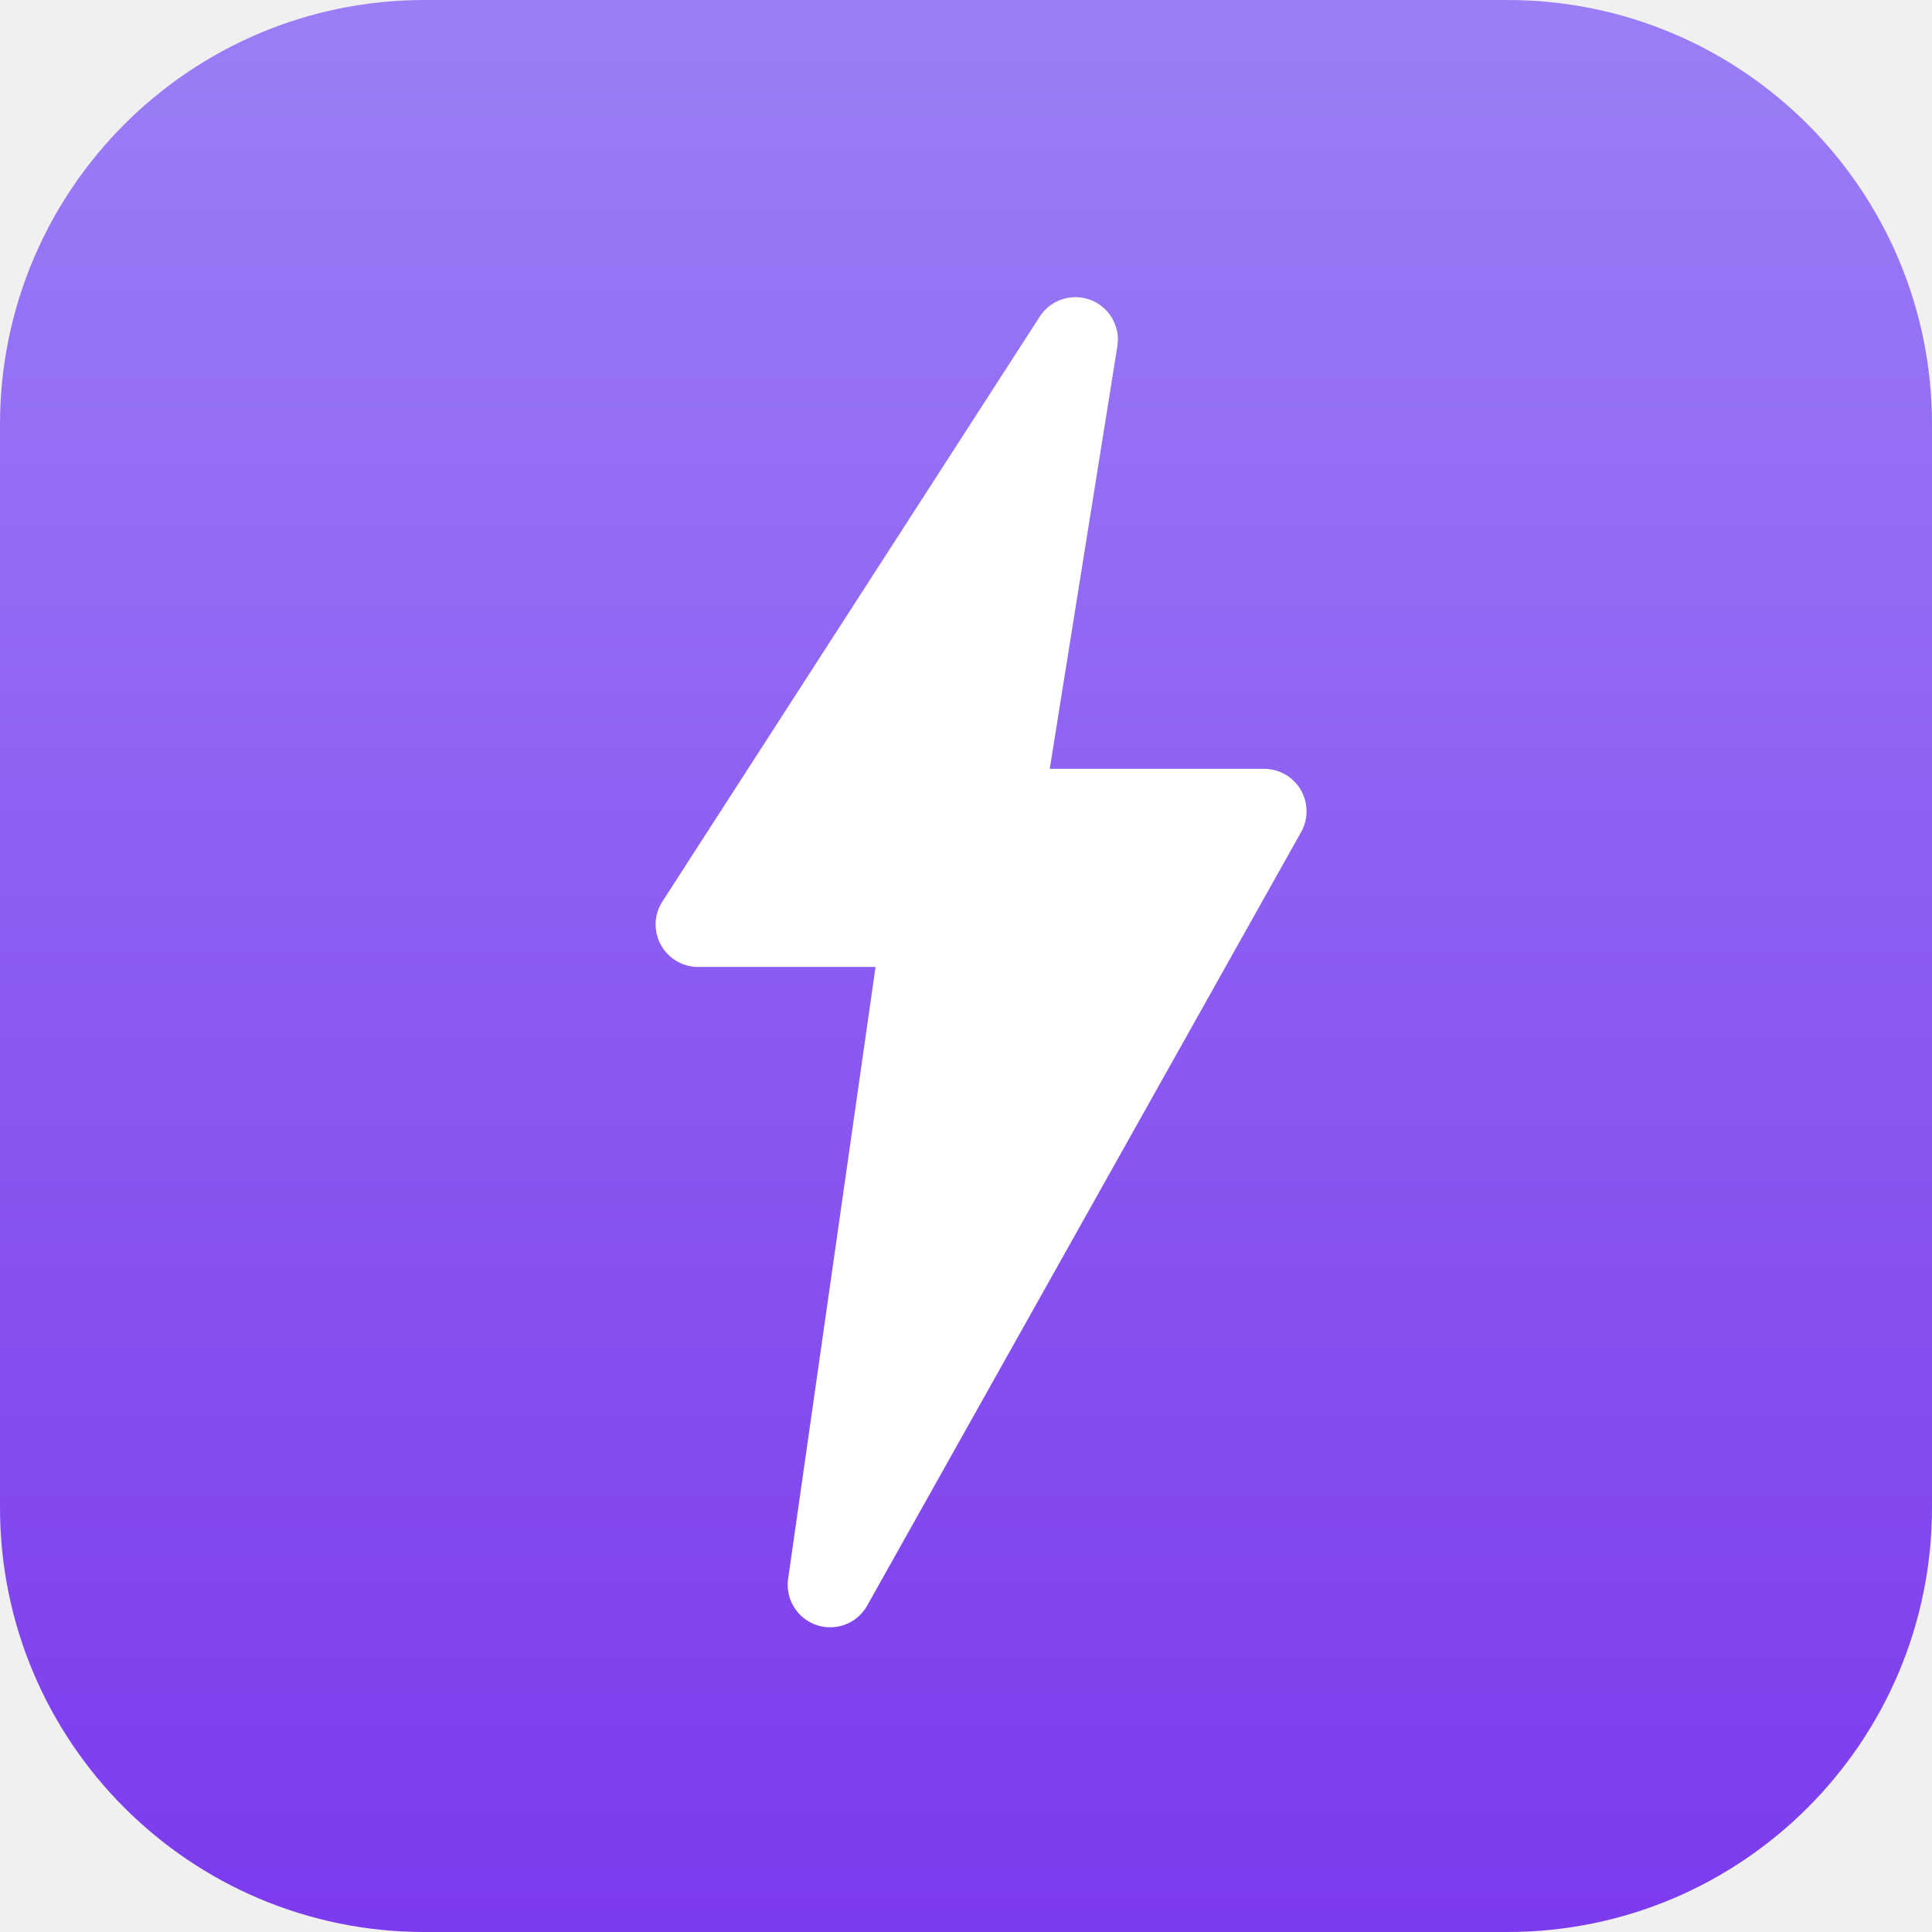
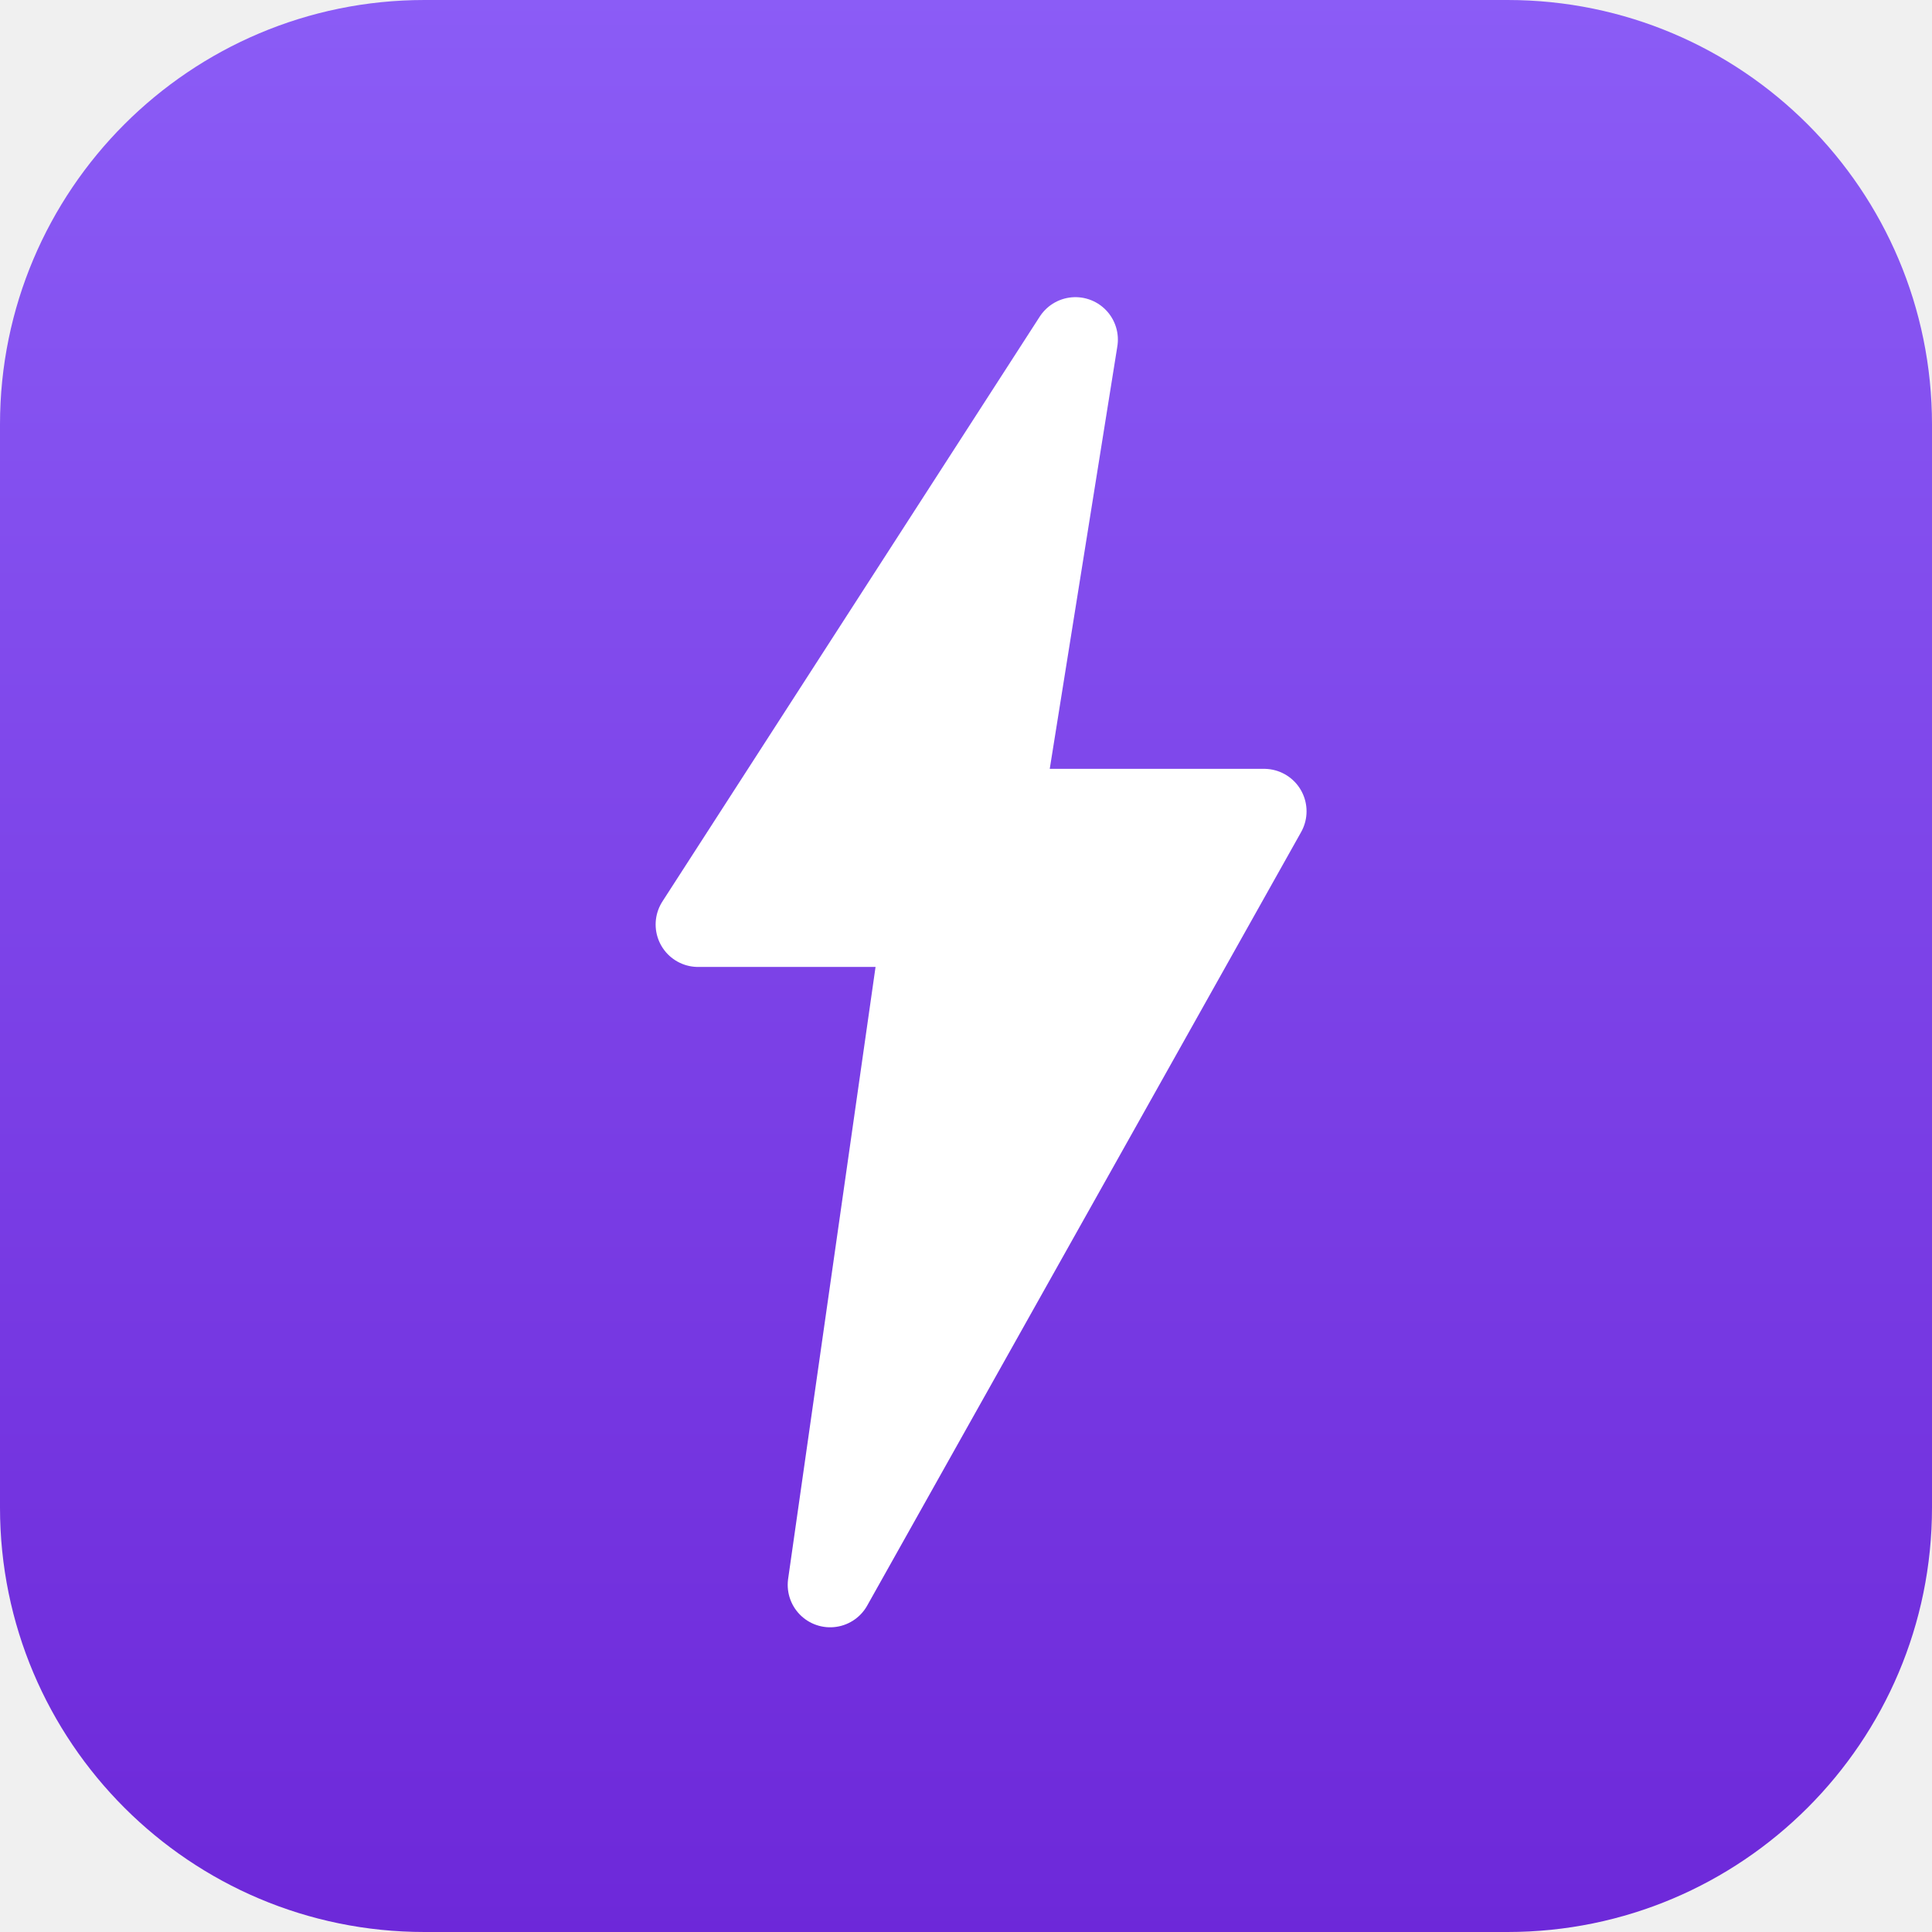
<svg xmlns="http://www.w3.org/2000/svg" viewBox="0 0 1024 1024" width="1024" height="1024">
  <defs>
    <linearGradient id="bg" x1="0%" y1="0%" x2="0%" y2="100%">
-       <stop offset="0%" stop-color="#9B7EF6" />
-       <stop offset="100%" stop-color="#7C3AED" />
+       <stop offset="0%" stop-color="#8B5CF6" />
+       <stop offset="100%" stop-color="#6D28D9" />
    </linearGradient>
    <linearGradient id="bolt" x1="0%" y1="0%" x2="0%" y2="100%">
      <stop offset="0%" stop-color="#FFFFFF" />
      <stop offset="100%" stop-color="#E9D5FF" />
    </linearGradient>
  </defs>
  <rect x="0" y="0" width="1024" height="1024" rx="225" ry="225" fill="url(#bg)" />
  <path d="M 570,180 L 370,490 L 490,490 L 440,840 L 670,430 L 530,430 Z" fill="white" stroke="white" stroke-width="45" stroke-linejoin="round" stroke-linecap="round" />
</svg>
